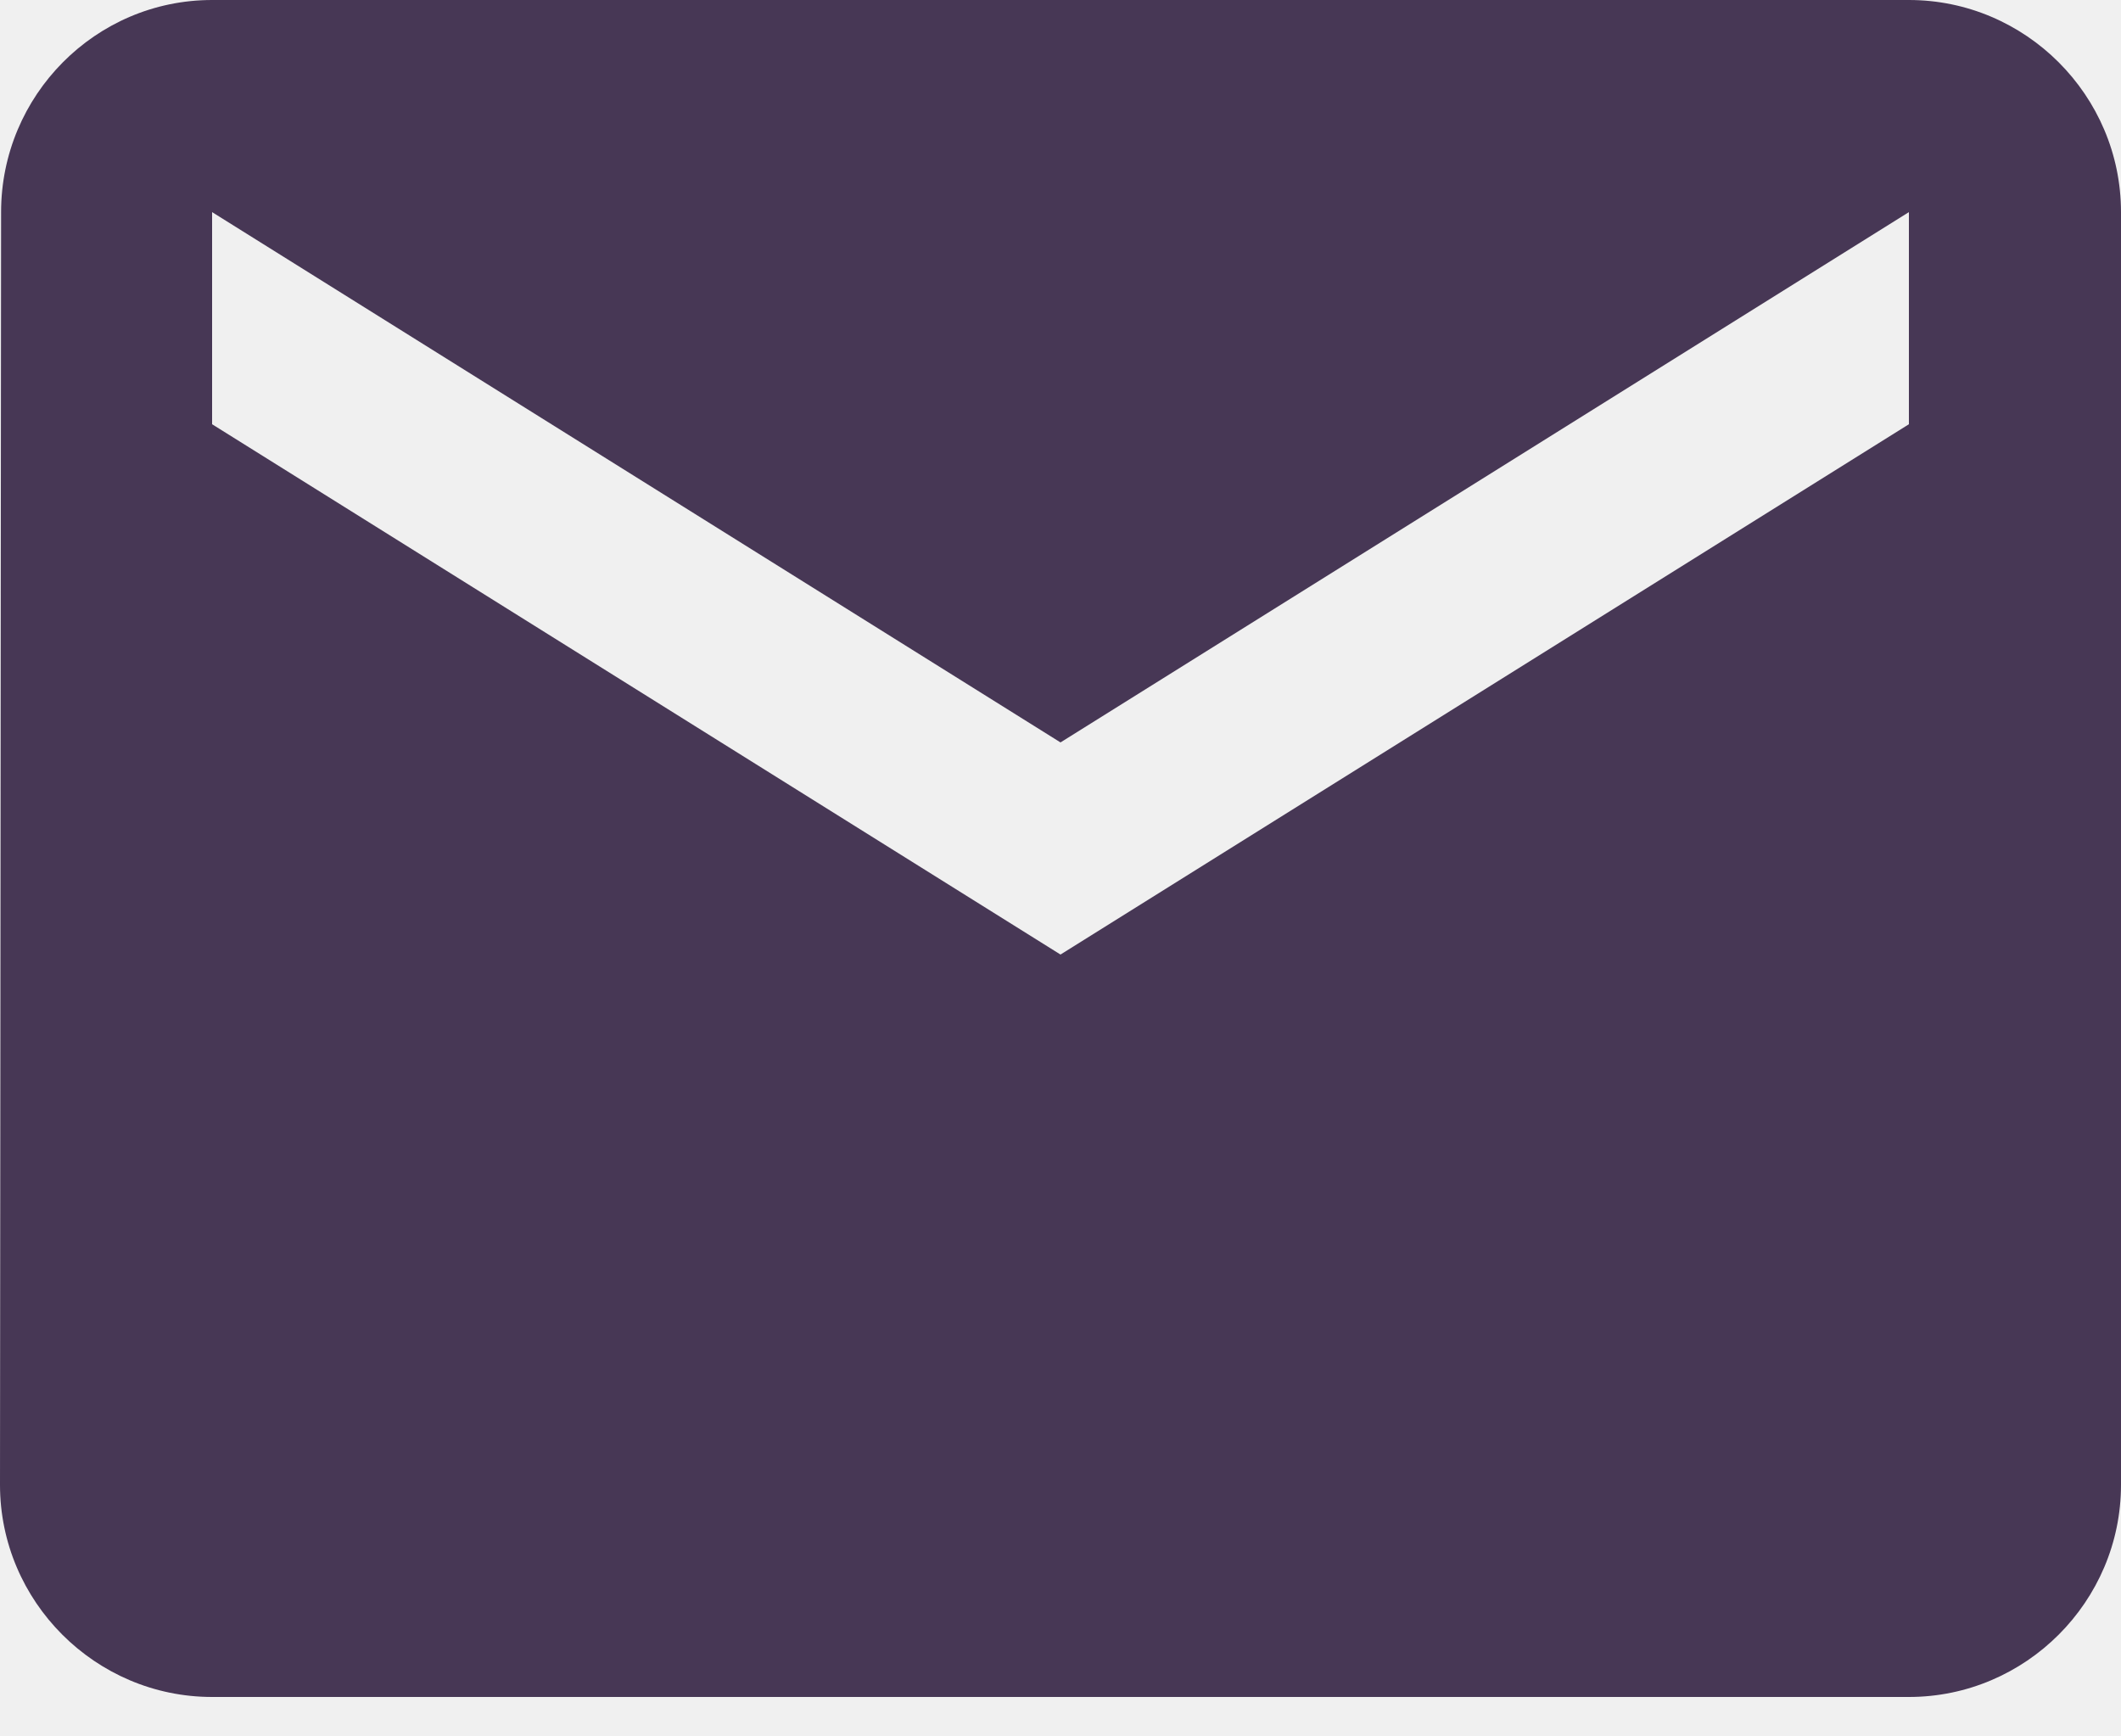
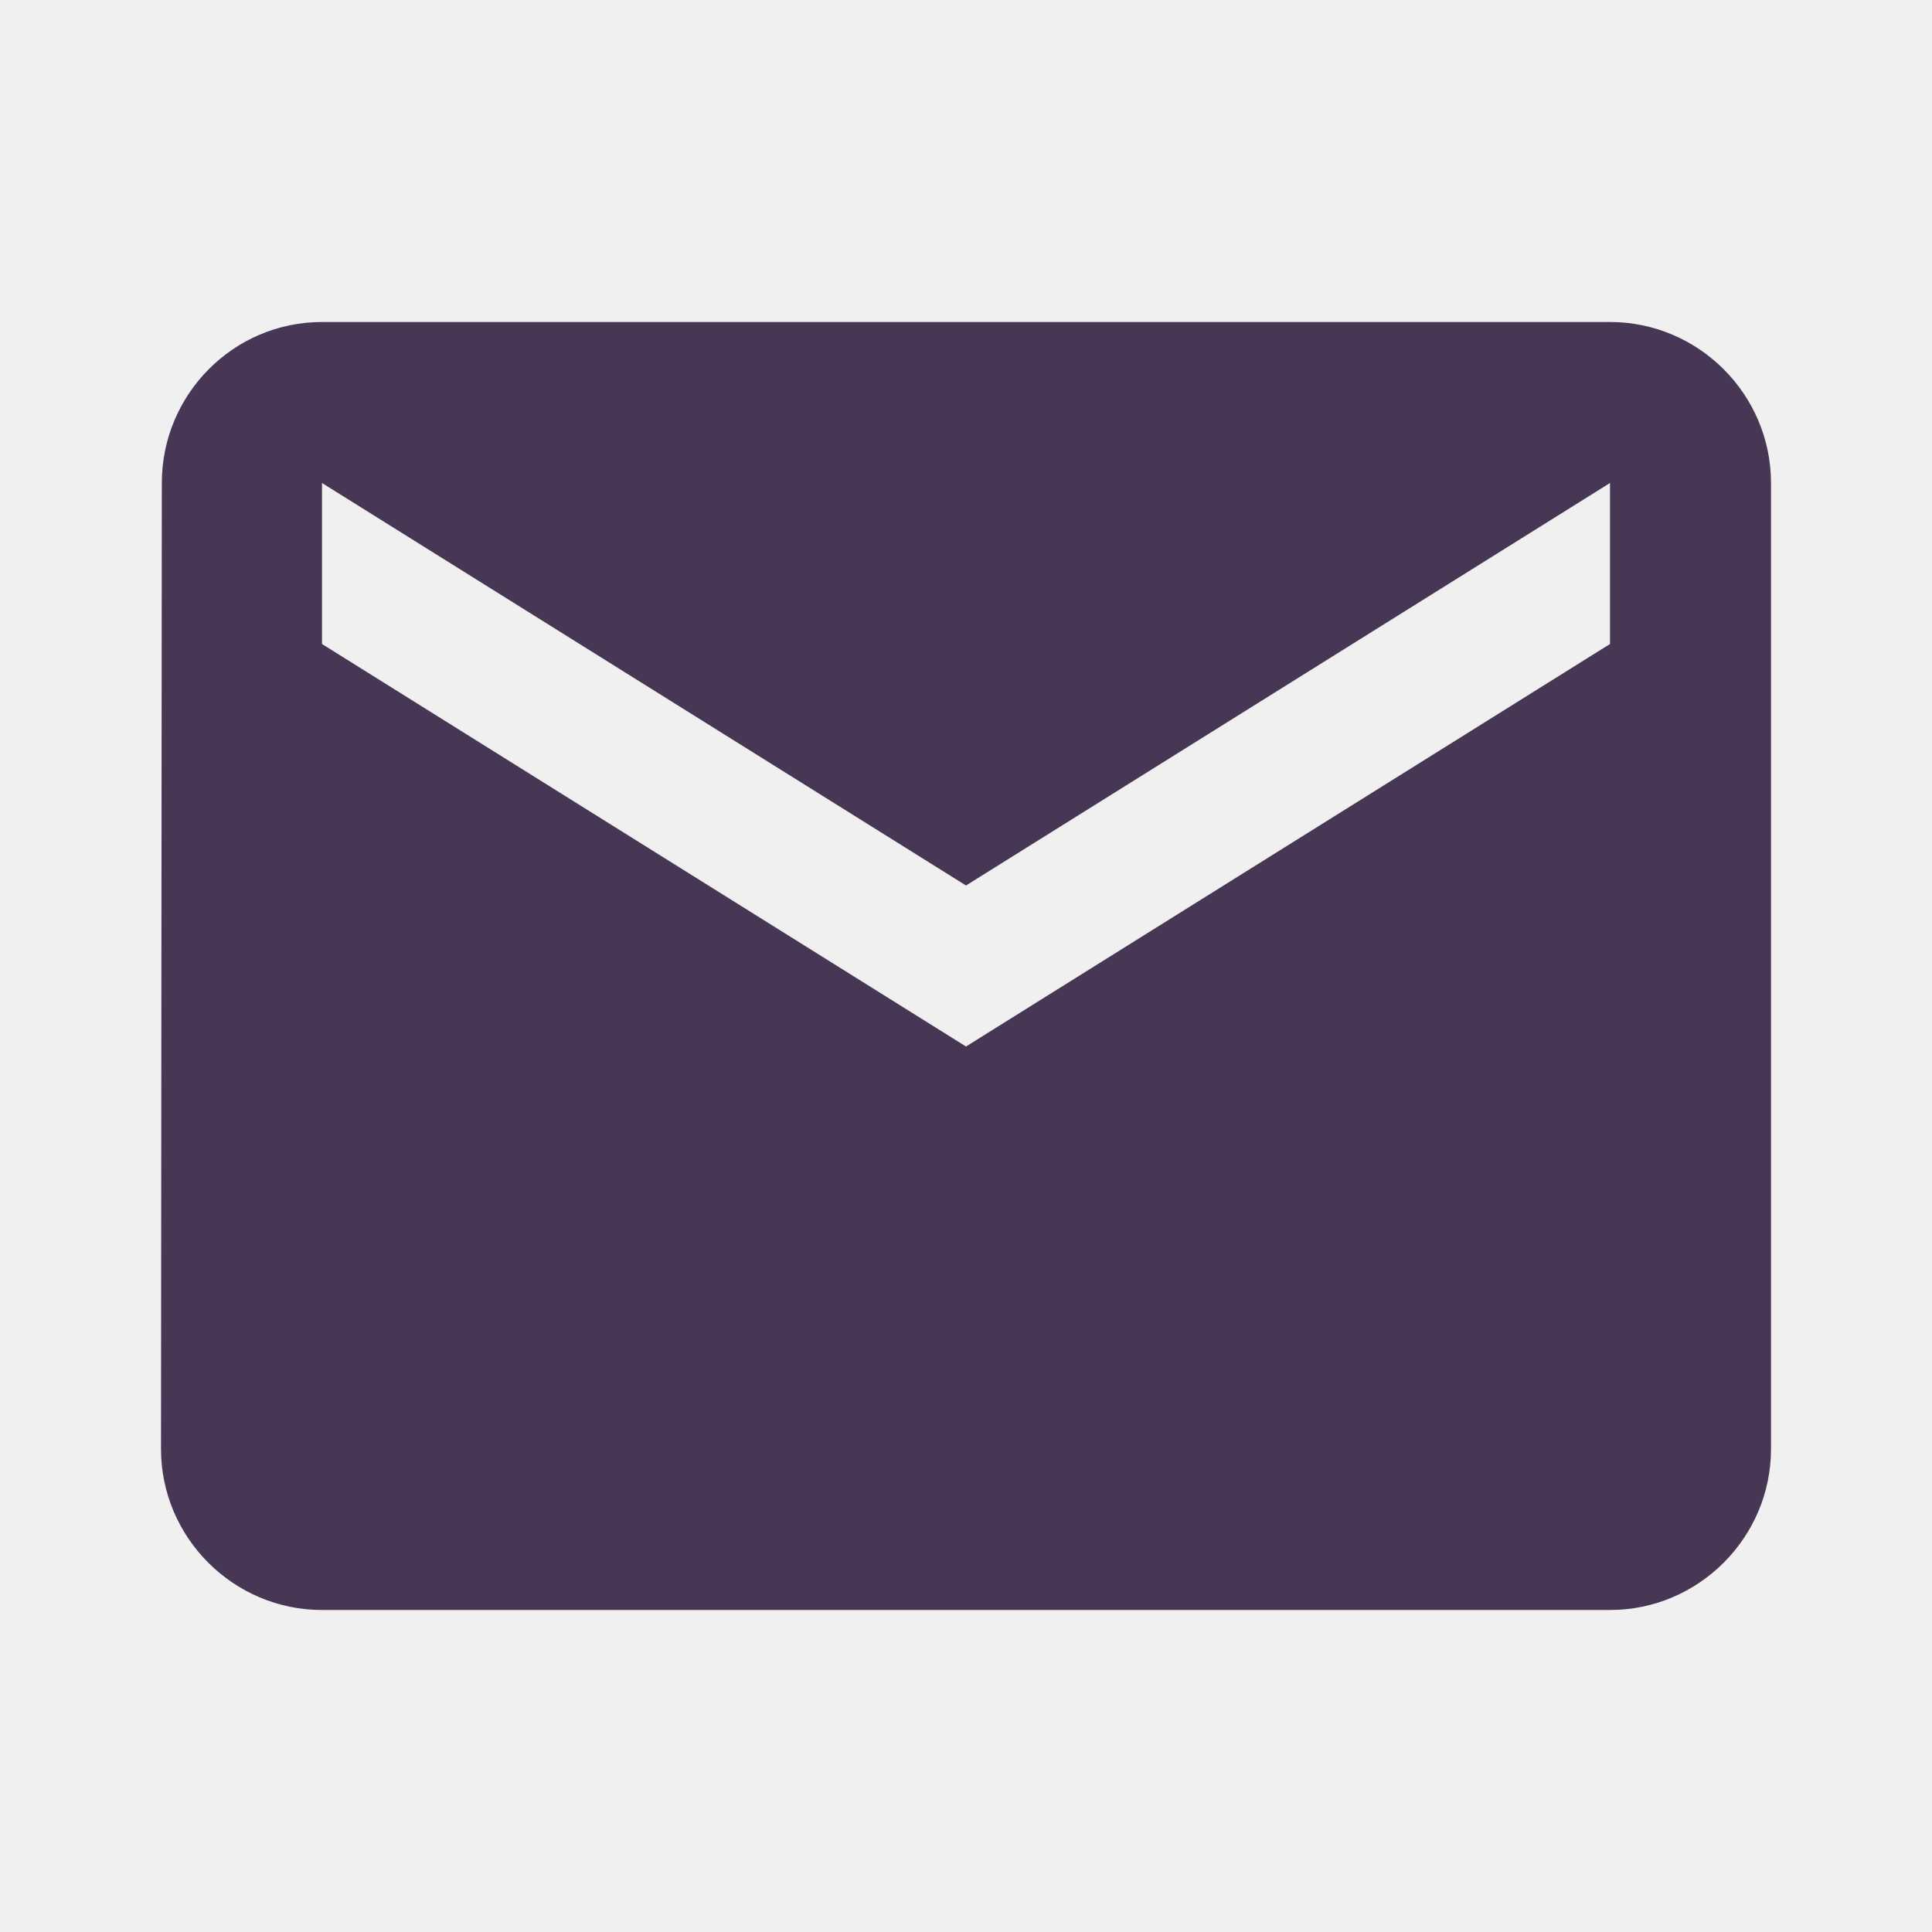
- <svg xmlns="http://www.w3.org/2000/svg" width="33" height="27" viewBox="0 0 33 27" fill="none">
-   <path d="M29.7 0H3.3C1.485 0 0.017 1.485 0.017 3.3L0 23.1C0 24.915 1.485 26.4 3.3 26.4H29.7C31.515 26.4 33 24.915 33 23.1V3.3C33 1.485 31.515 0 29.7 0ZM29.7 6.6L16.5 14.85L3.3 6.6V3.3L16.5 11.55L29.7 3.3V6.6Z" fill="#473755" />
+ <svg xmlns="http://www.w3.org/2000/svg" width="33" height="33" viewBox="0 0 33 33" fill="none">
+   <g clip-path="url(#clip0_626_23)">
+     <path d="M27.5 5.5H5.5C3.987 5.5 2.764 6.737 2.764 8.25L2.75 24.75C2.75 26.262 3.987 27.5 5.5 27.5H27.5C29.012 27.5 30.25 26.262 30.25 24.75V8.25C30.25 6.737 29.012 5.5 27.5 5.5ZM27.5 11L16.5 17.875L5.5 11V8.25L16.5 15.125L27.5 8.25V11Z" fill="#473755" />
+   </g>
+   <defs>
+     <clipPath id="clip0_626_23">
+       <rect width="33" height="33" fill="white" />
+     </clipPath>
+   </defs>
</svg>
